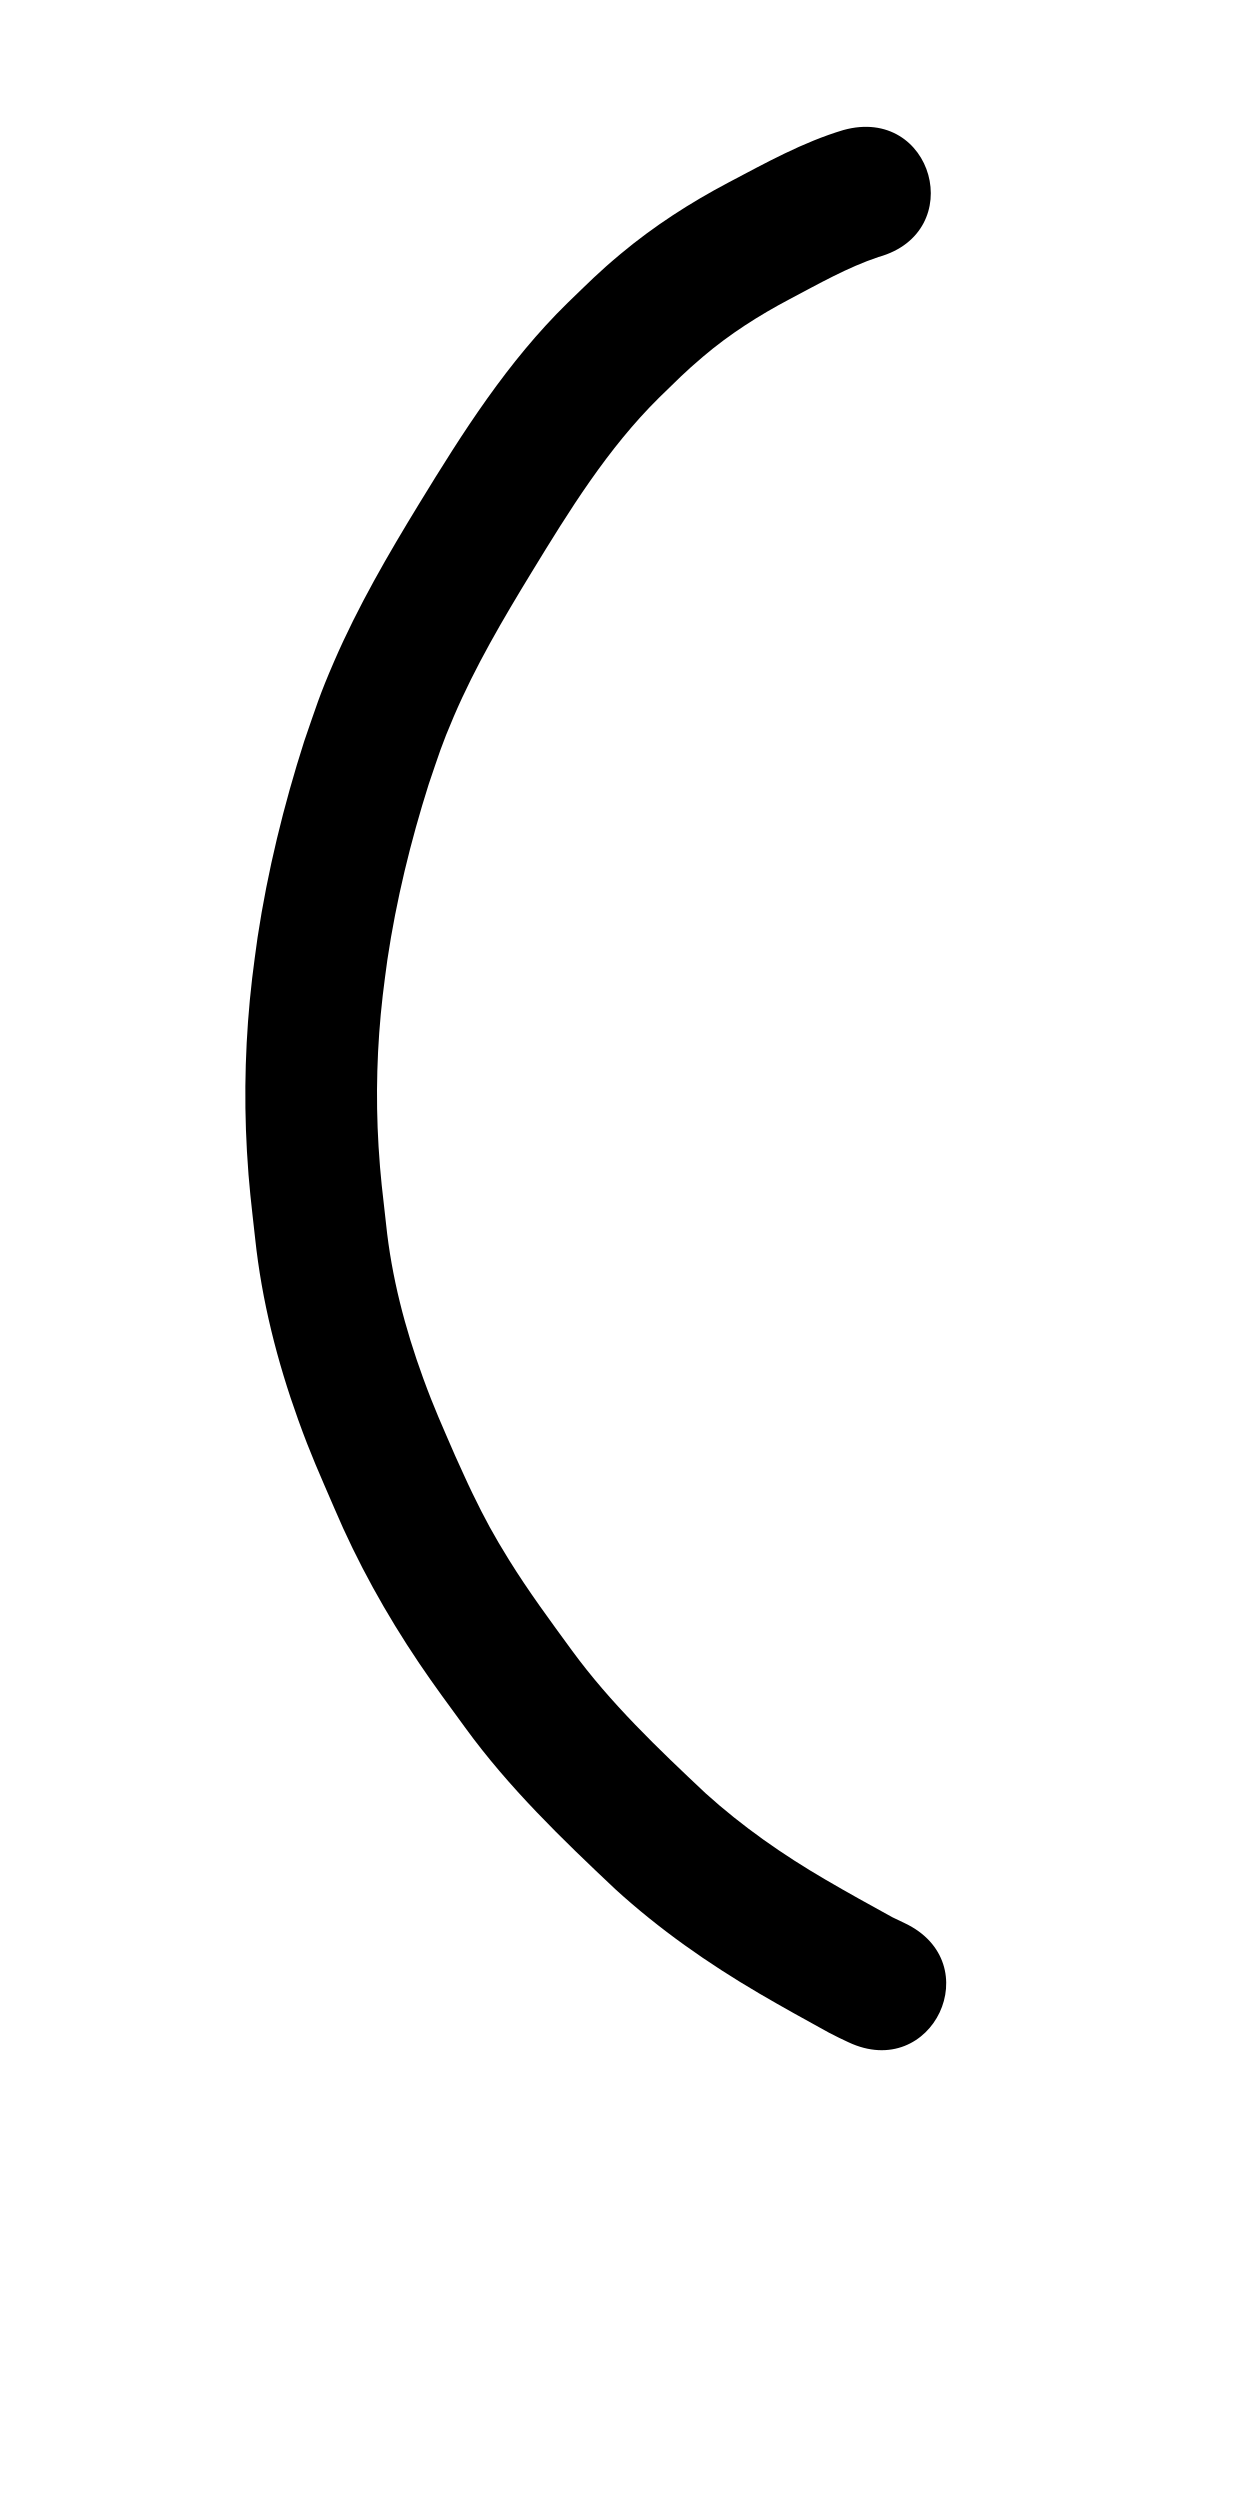
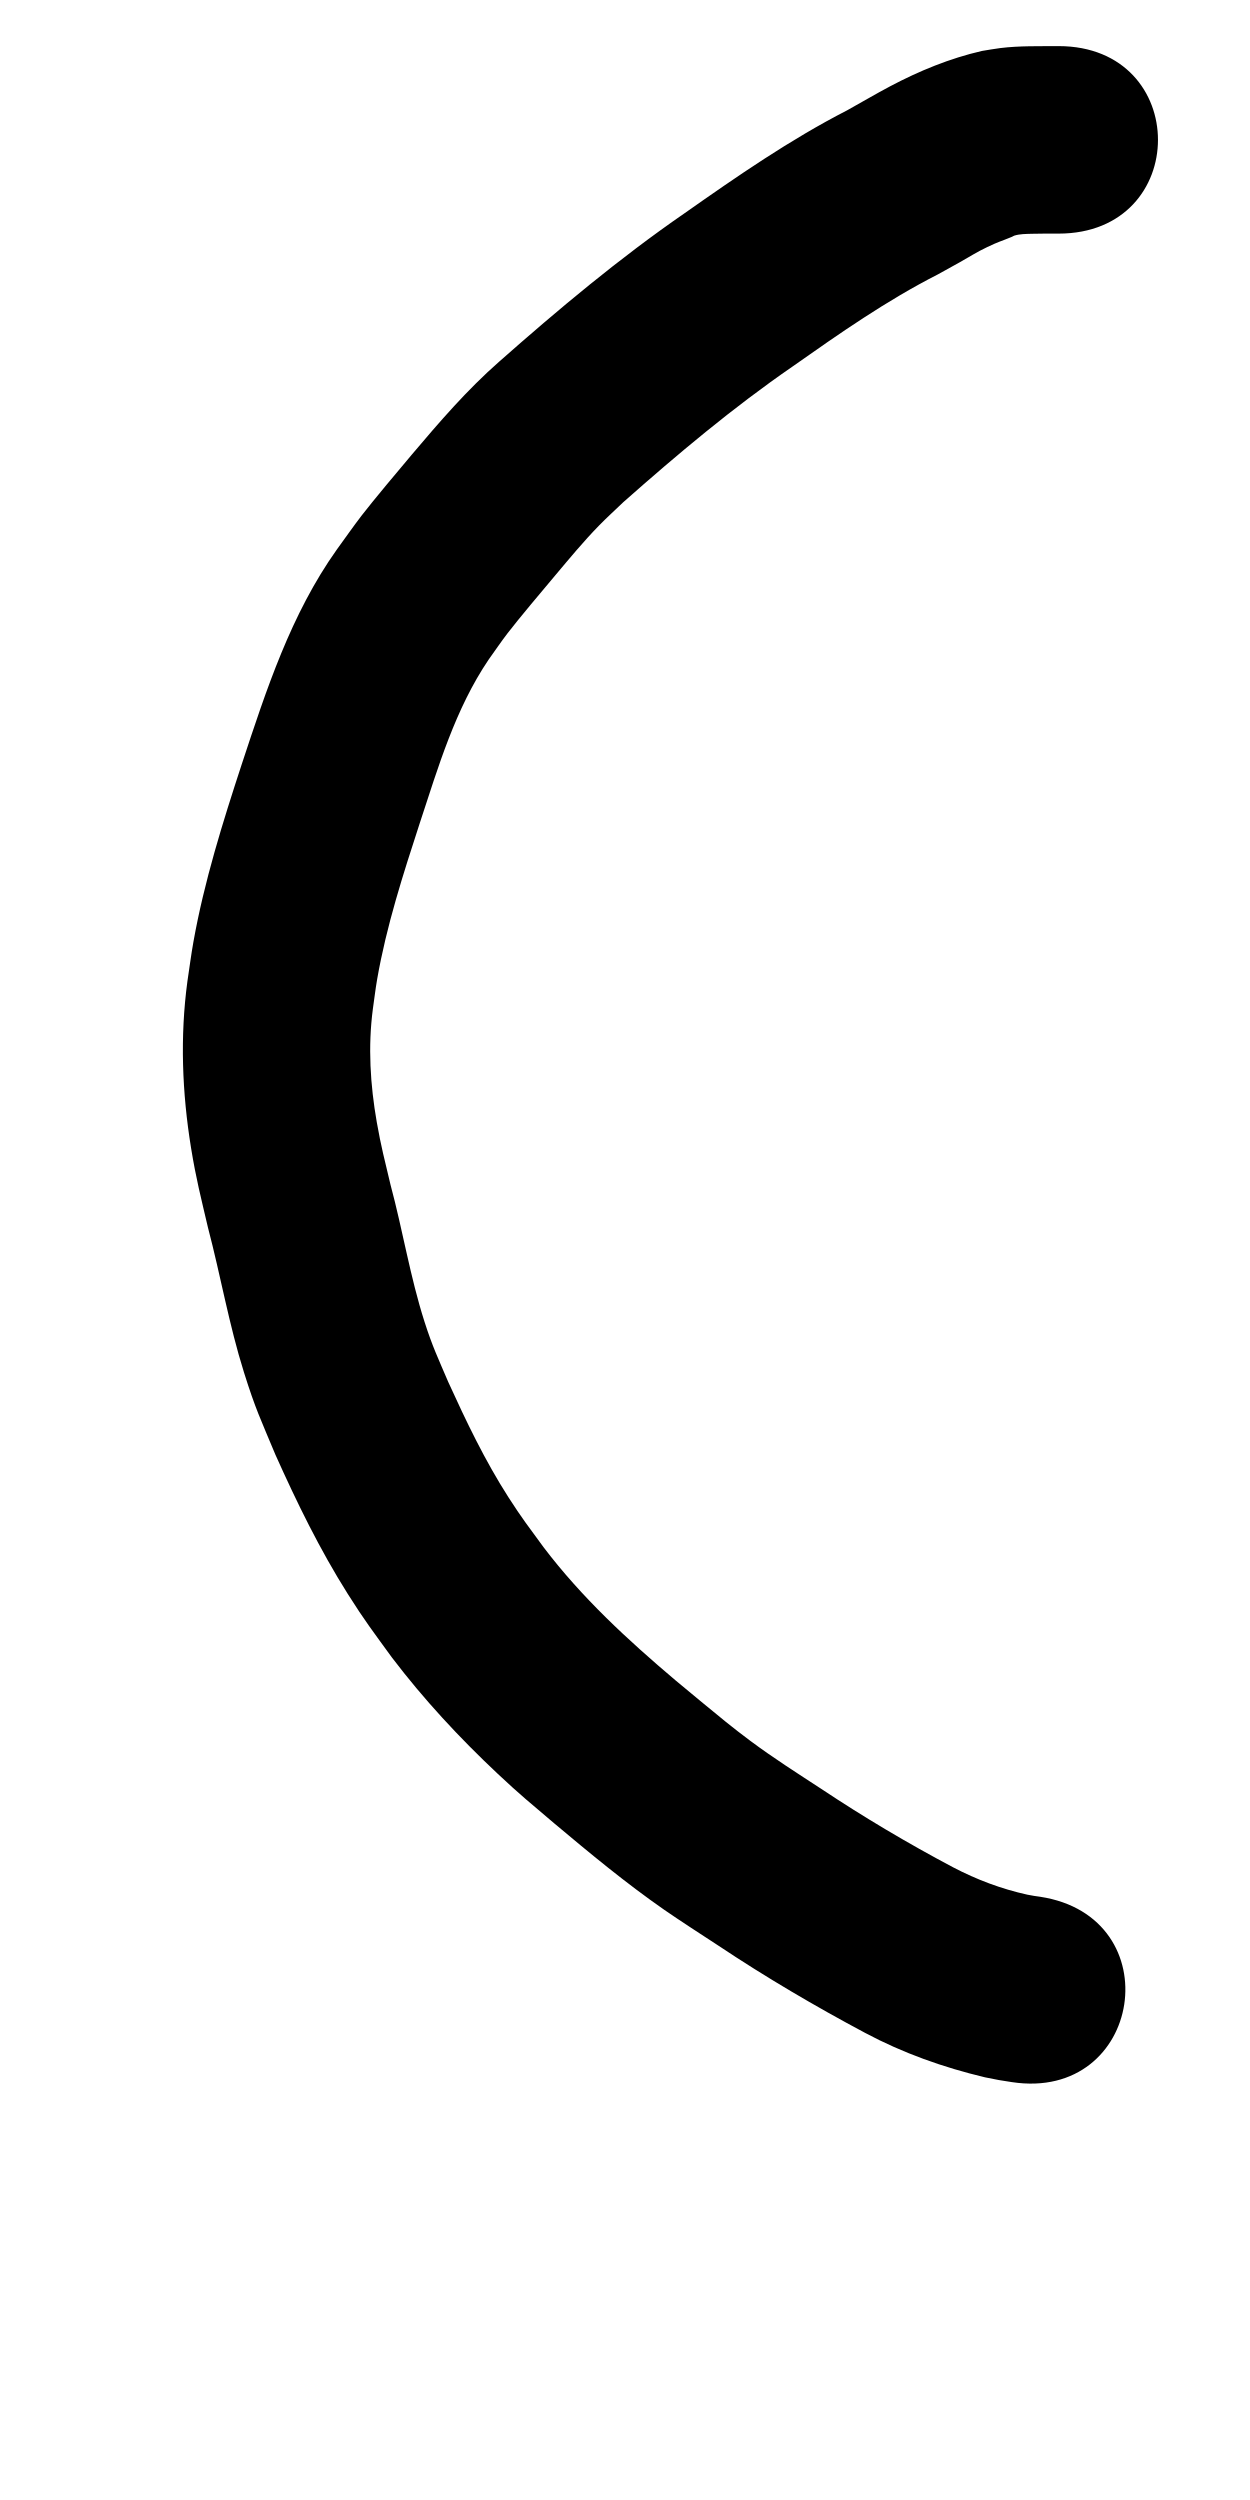
<svg xmlns="http://www.w3.org/2000/svg" width="500" height="1000">
-   <path d="m 337.349,52.019 c -16.218,4.857 -31.099,13.163 -46.007,21.011 -15.252,8.05 -29.767,17.412 -43.014,28.474 -9.017,7.53 -12.711,11.389 -21.226,19.595 -24.111,23.588 -41.97,51.799 -59.441,80.379 -12.459,20.385 -24.477,41.096 -33.991,63.049 -5.993,13.828 -7.067,17.782 -11.989,31.975 -8.194,25.63 -14.619,51.868 -18.657,78.484 -0.823,5.425 -1.441,10.878 -2.162,16.317 -2.694,22.982 -3.407,46.166 -2.086,69.267 0.79,13.813 1.769,21.08 3.275,34.771 2.646,24.85 8.783,49.1 17.231,72.584 5.093,14.157 8.529,21.586 14.431,35.307 9.227,21.738 20.7,42.38 33.879,61.955 5.964,8.858 12.294,17.378 18.584,26.001 17.338,23.845 38.582,44.365 59.968,64.505 17.545,16.017 37.014,29.633 57.46,41.643 9.231,5.405 18.595,10.574 27.966,15.73 5.372,2.715 2.78,1.449 7.77,3.815 33.688,15.904 56.179,-31.738 22.491,-47.642 v 0 c -3.301,-1.549 -1.68,-0.771 -4.864,-2.331 -8.96,-4.929 -17.915,-9.868 -26.741,-15.035 -17.061,-9.954 -33.29,-21.274 -47.971,-34.542 -19.024,-17.9 -38.059,-36.026 -53.522,-57.199 -8.66,-11.861 -17.384,-23.67 -25.128,-36.165 -6.09,-9.826 -9.622,-16.323 -14.687,-26.764 -2.375,-4.896 -4.551,-9.887 -6.826,-14.831 -5.133,-11.873 -8.404,-18.964 -12.836,-31.128 -7.271,-19.957 -12.649,-40.537 -14.841,-61.704 -1.338,-11.991 -2.265,-18.911 -2.992,-30.938 -1.218,-20.153 -0.644,-40.383 1.675,-60.44 0.62,-4.773 1.148,-9.558 1.861,-14.318 3.561,-23.793 9.272,-47.249 16.532,-70.173 4.095,-11.967 5.029,-15.427 10.025,-27.084 8.621,-20.115 19.736,-38.99 31.107,-57.644 15.069,-24.683 30.387,-49.51 51.104,-69.969 7.165,-6.954 9.954,-9.902 17.422,-16.255 10.636,-9.048 22.408,-16.565 34.746,-23.074 11.578,-6.099 23.078,-12.684 35.529,-16.856 35.9,-9.95 21.829,-60.72 -14.071,-50.77 z" />
+   <path d="m 423.414,18.449 c -7.767,0.064 -15.587,-0.17 -23.315,0.783 -2.451,0.302 -4.881,0.765 -7.321,1.147 -12.837,2.949 -25.098,7.993 -36.72,14.138 -5.819,3.076 -11.48,6.442 -17.238,9.63 -22.855,11.743 -44.011,26.401 -64.992,41.148 -26.127,18.025 -50.444,38.417 -74.206,59.408 -12.76,11.213 -23.845,24.079 -34.787,37.012 -4.71,5.567 -15.721,18.695 -20.161,24.476 -3.424,4.459 -6.627,9.082 -9.94,13.623 -18.364,25.828 -28.173,56.015 -38.003,85.784 -7.641,23.349 -15.03,46.887 -19.359,71.118 -0.936,5.236 -1.603,10.517 -2.404,15.776 -2.997,22.215 -2.13,44.628 1.457,66.71 2.014,12.399 3.918,19.643 6.755,31.801 5.059,19.253 8.439,38.957 14.414,57.971 4.662,14.836 6.612,18.603 12.585,32.935 8.557,19.081 17.74,37.924 28.912,55.632 6.886,10.915 10.206,15.157 17.679,25.462 12.696,16.699 27.009,32.139 42.295,46.491 9.164,8.605 13.079,11.728 22.671,19.882 14.277,11.987 28.637,23.887 43.954,34.539 5.676,3.947 15.705,10.444 21.65,14.328 18.955,12.641 38.606,24.199 58.706,34.911 15.143,8.082 31.302,13.812 47.961,17.778 7.415,1.452 3.841,0.826 10.714,1.91 52.427,7.995 63.734,-66.148 11.307,-74.143 v 0 c -3.16,-0.445 -1.47,-0.178 -5.067,-0.826 -10.36,-2.28 -20.313,-6.02 -29.715,-10.947 -18.138,-9.609 -35.809,-20.097 -52.895,-31.478 -9.504,-6.205 -19.077,-12.301 -28.187,-19.084 -7.337,-5.464 -12.397,-9.691 -19.516,-15.56 -3.475,-2.865 -6.933,-5.751 -10.399,-8.626 -19.226,-16.263 -37.559,-33.166 -52.844,-53.317 -5.846,-7.991 -8.682,-11.613 -14.051,-19.99 -9.367,-14.615 -16.87,-30.295 -24.052,-46.068 -4.104,-9.616 -6.316,-14.159 -9.485,-24.054 -5.758,-17.975 -8.73,-36.708 -13.626,-54.912 -2.252,-9.494 -3.811,-15.409 -5.479,-24.959 -2.619,-14.994 -3.56,-30.2 -1.561,-45.341 0.567,-3.929 1.021,-7.876 1.7,-11.787 3.708,-21.376 10.413,-42.073 17.106,-62.656 7.39,-22.421 14.154,-45.517 27.505,-65.267 2.502,-3.482 4.899,-7.042 7.506,-10.447 4.373,-5.712 14.434,-17.654 18.989,-23.064 5.789,-6.876 11.375,-13.665 17.657,-20.1 3.131,-3.208 6.458,-6.218 9.687,-9.327 21.666,-19.172 43.827,-37.814 67.677,-54.251 18.785,-13.222 37.682,-26.441 58.195,-36.892 2.945,-1.633 5.901,-3.244 8.834,-4.898 4.126,-2.326 6.649,-3.997 10.836,-5.992 4.936,-2.352 5.083,-2.129 9.658,-4.015 0.421,-0.174 0.821,-0.395 1.231,-0.593 2.227,-0.685 4.631,-0.659 6.94,-0.732 3.581,-0.113 7.162,-0.064 10.744,-0.072 53.033,0 53.033,-75 0,-75 z" />
</svg>
